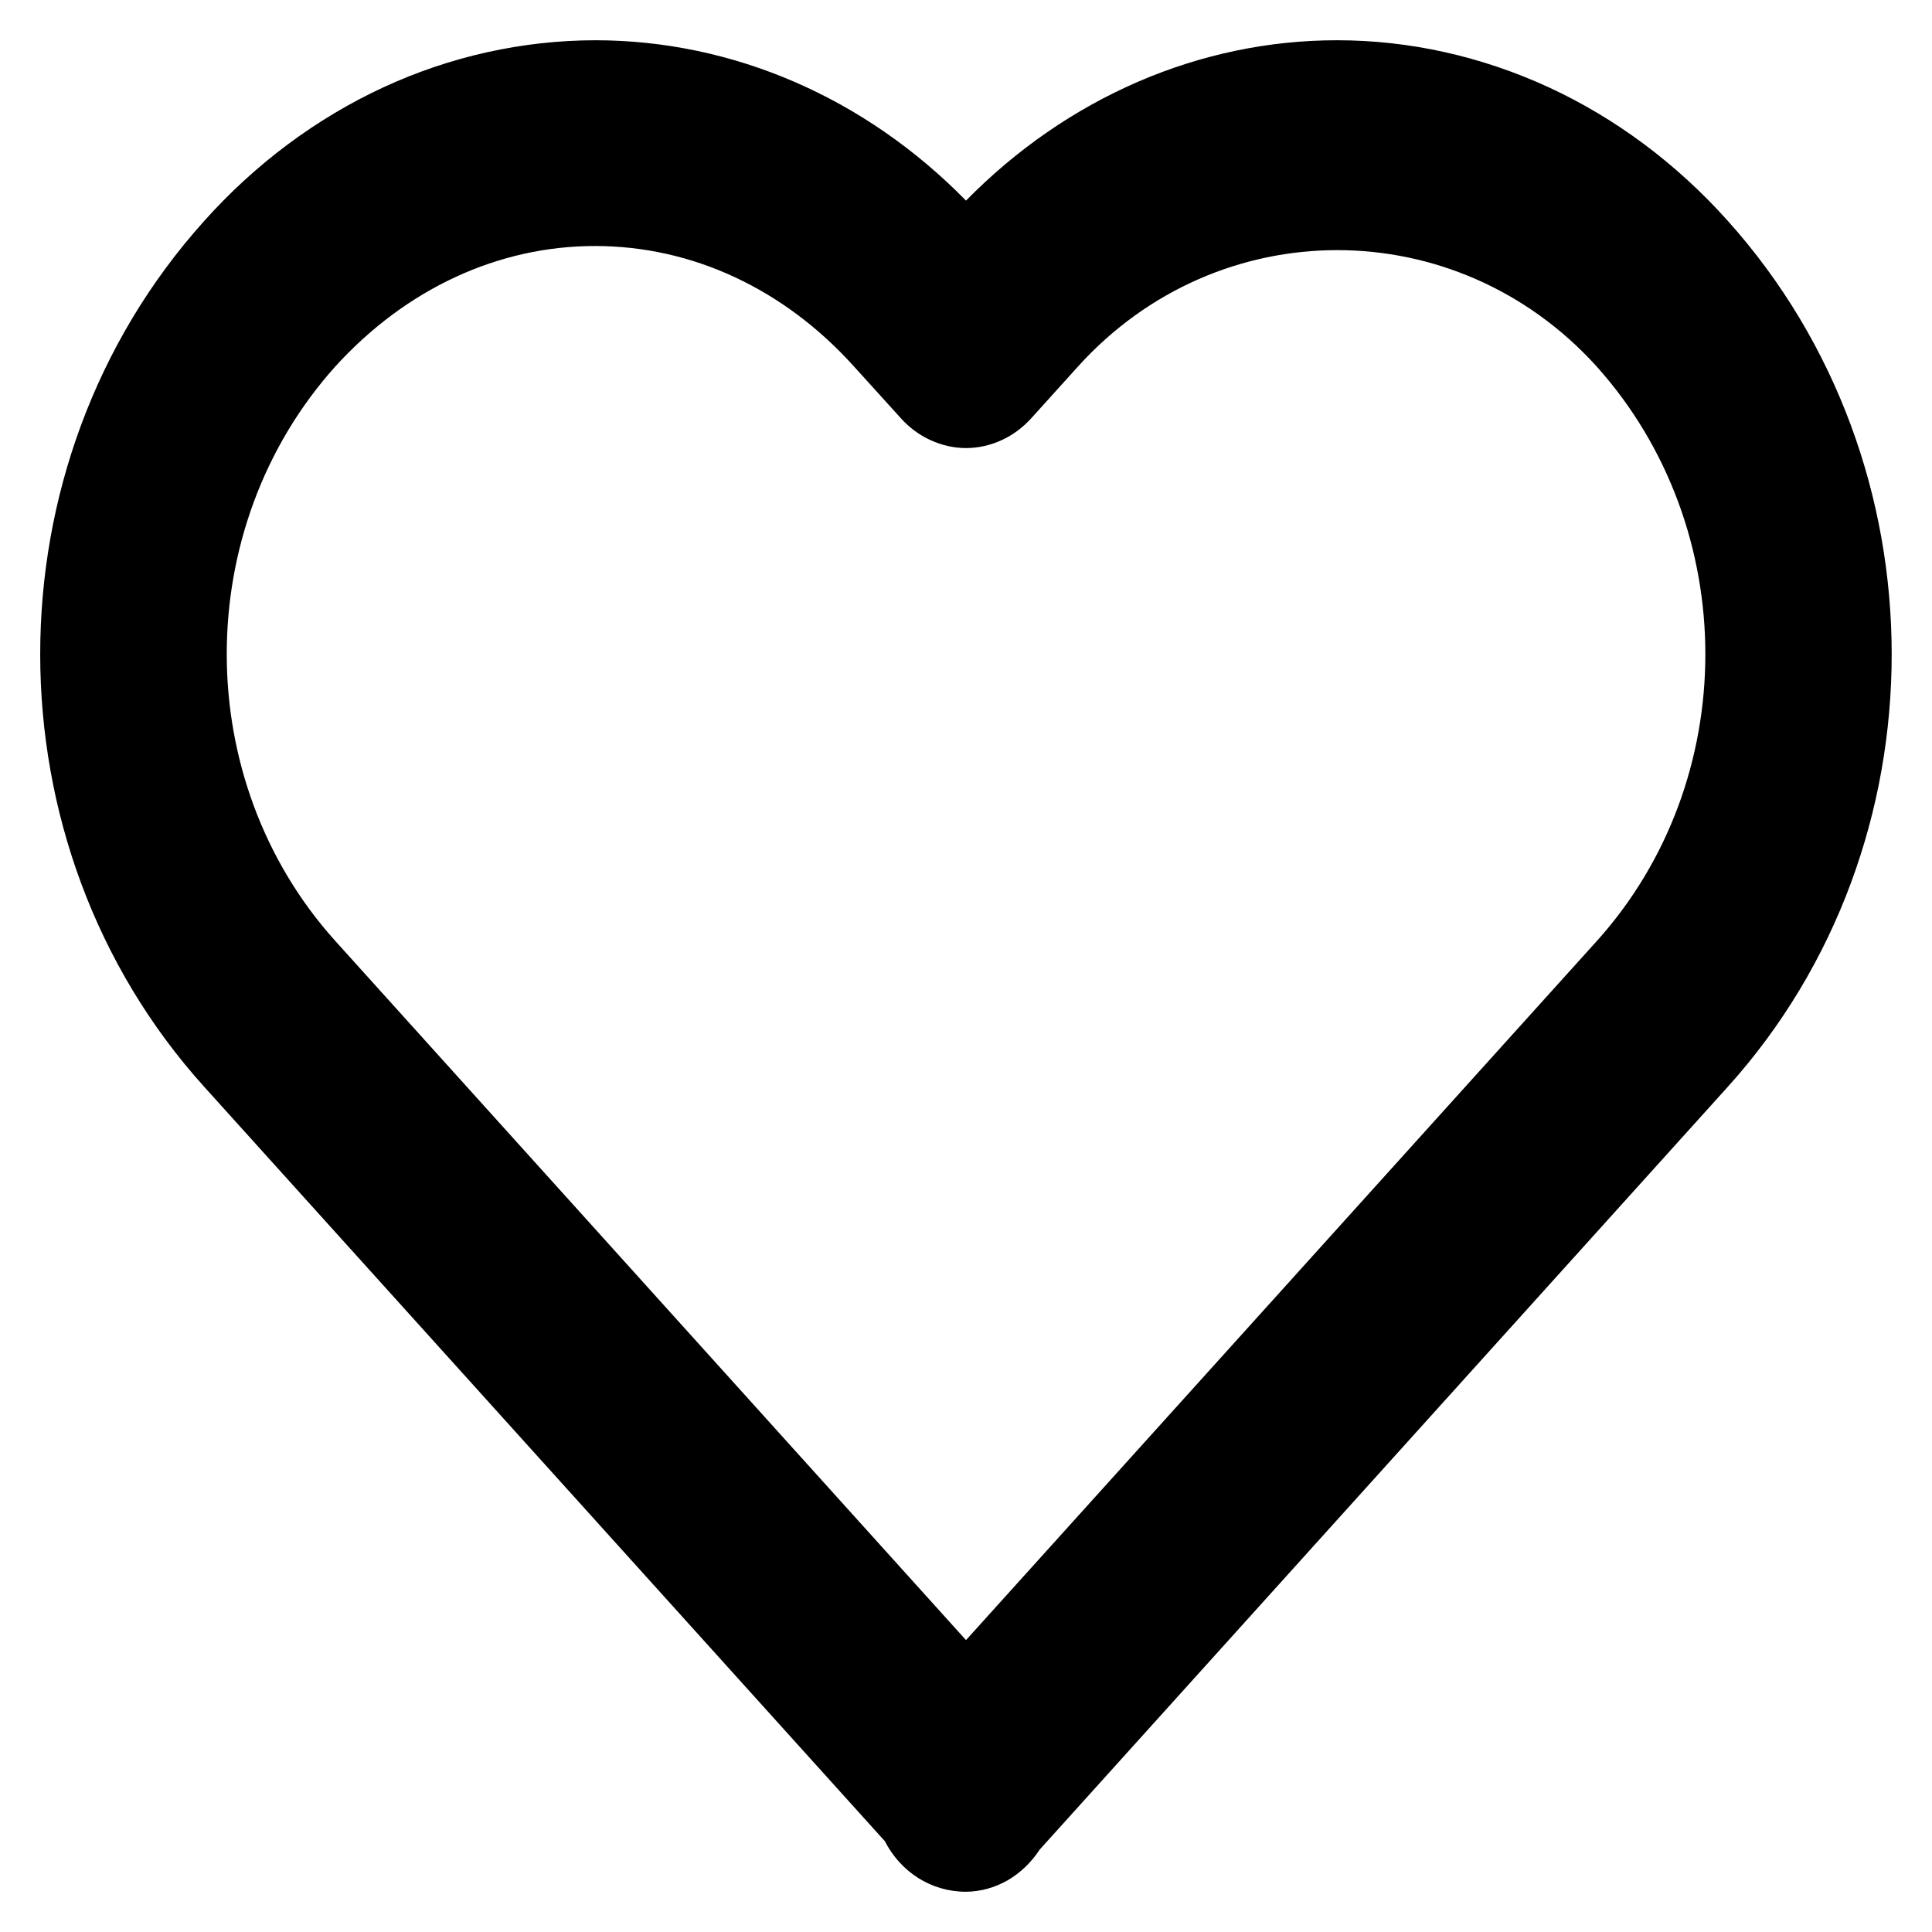
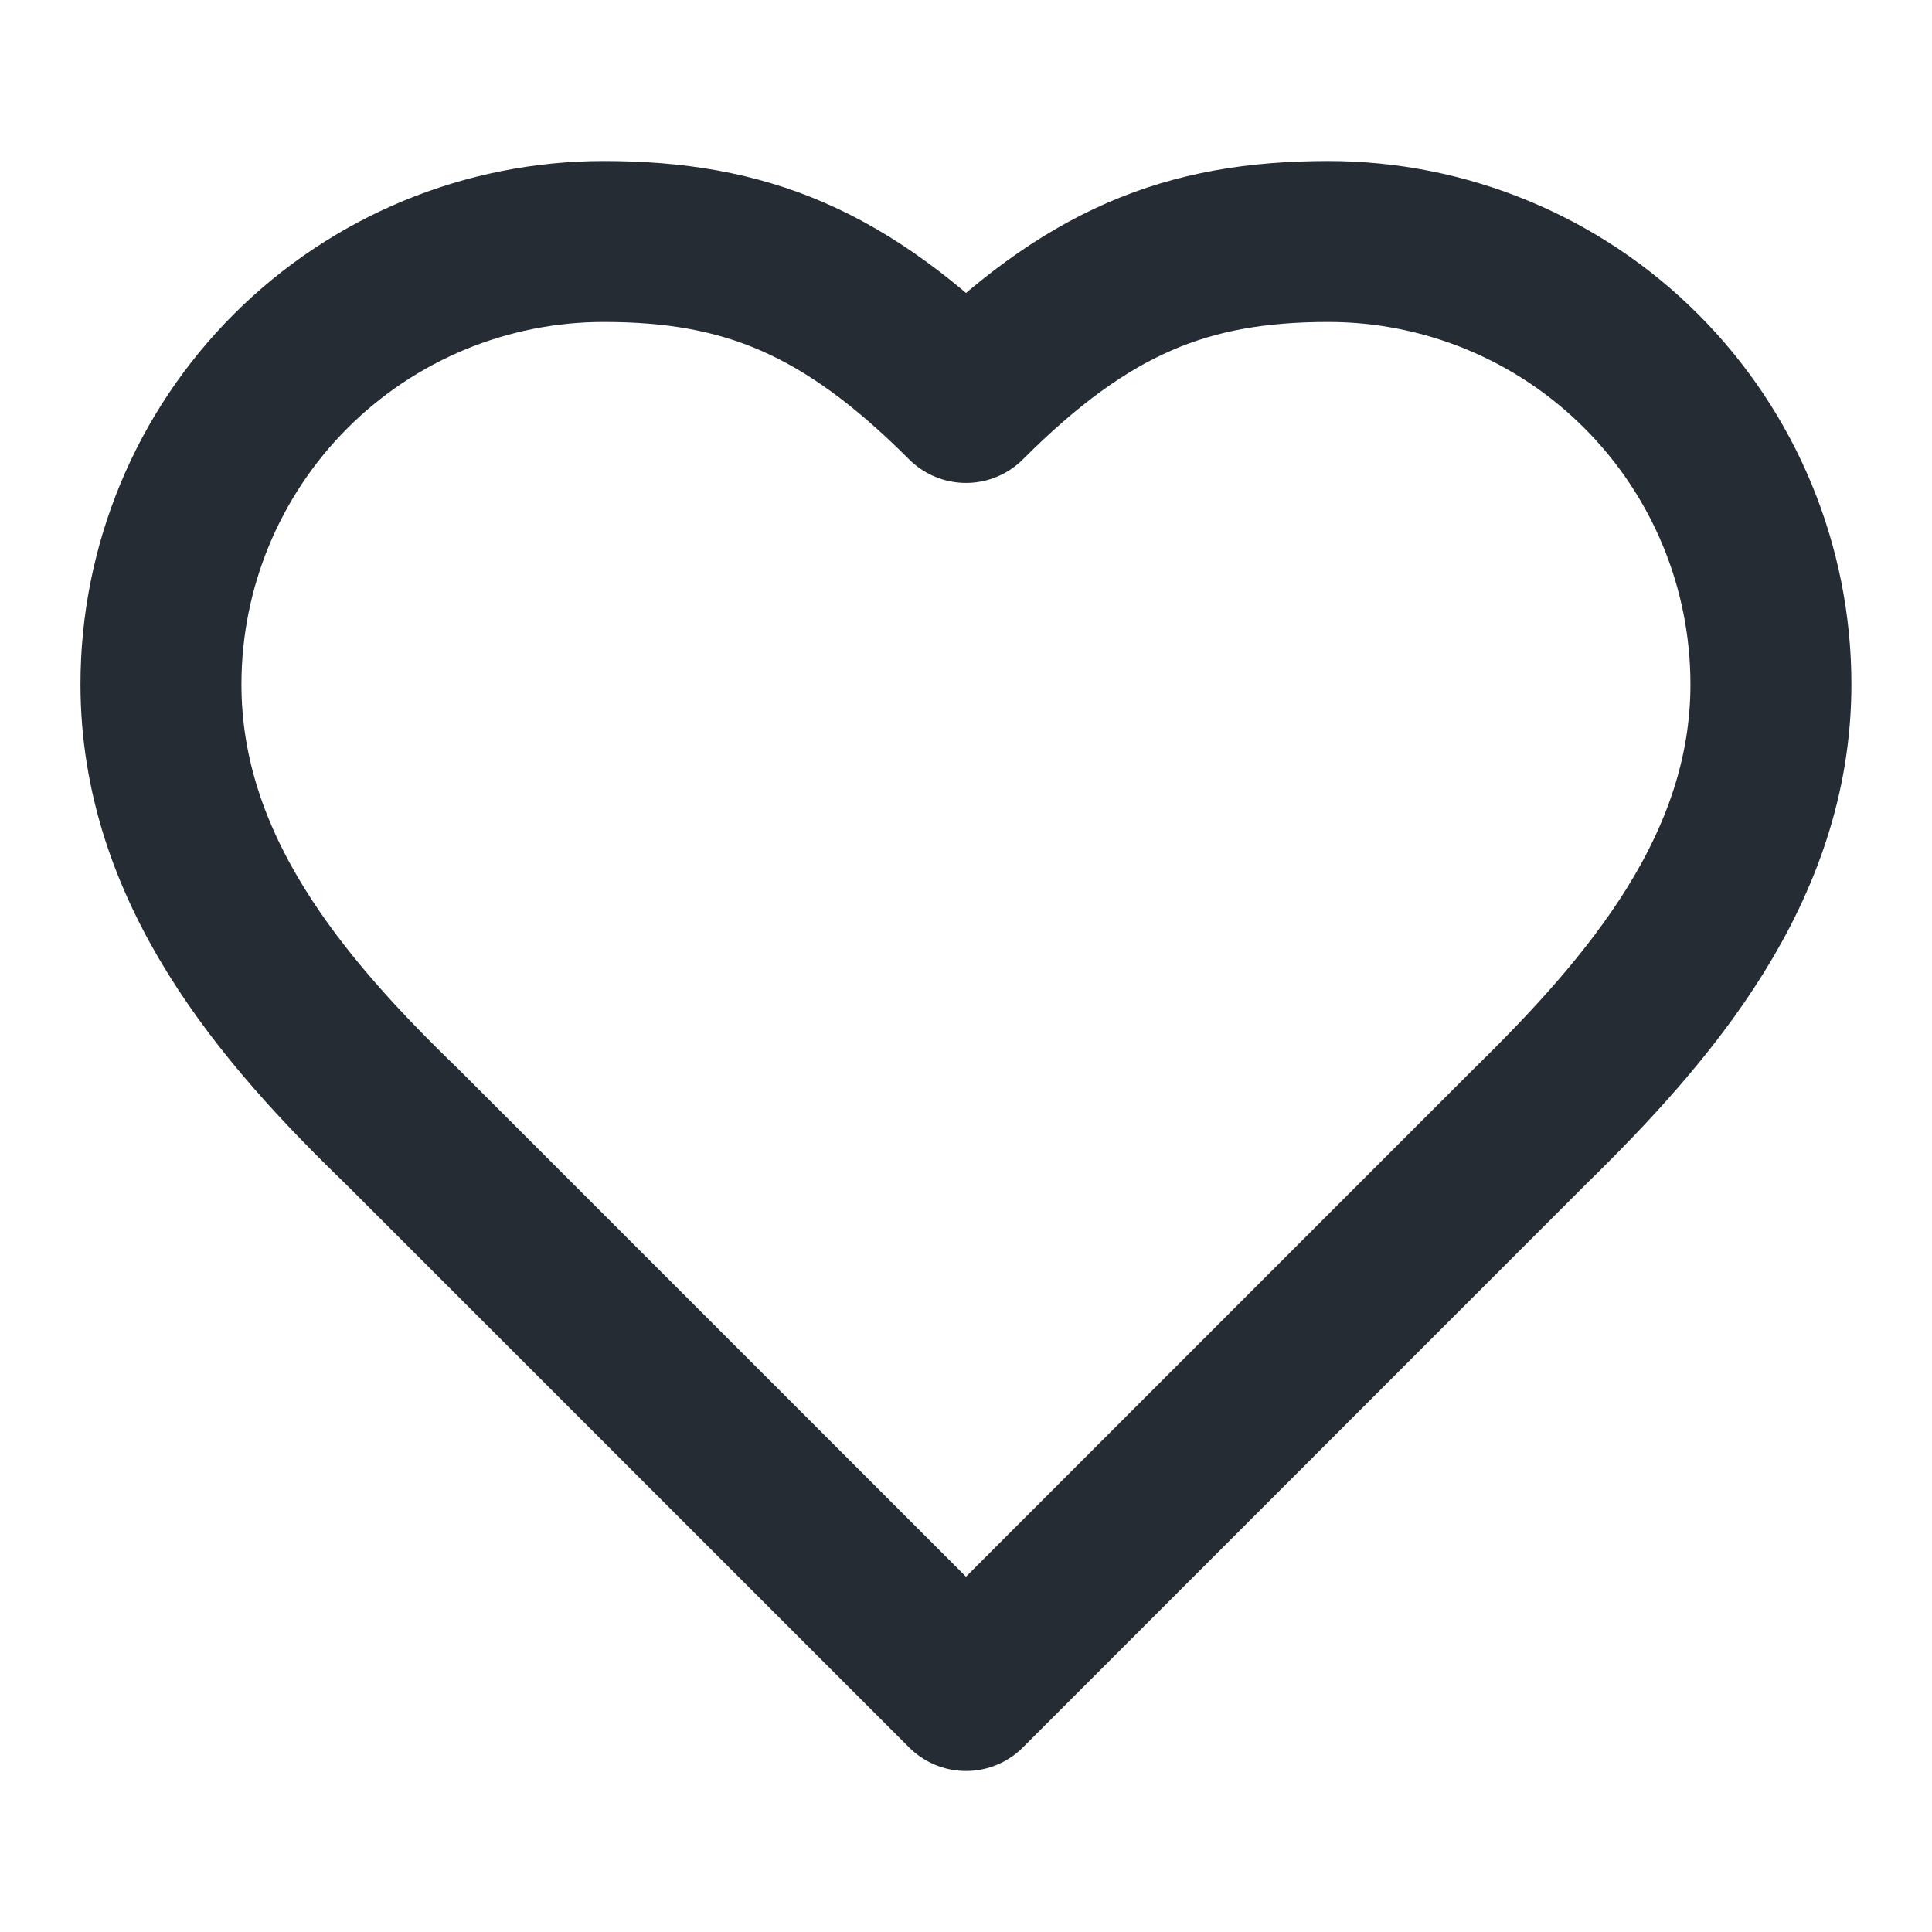
- <svg xmlns="http://www.w3.org/2000/svg" width="12" height="12" viewBox="0 0 12 12" fill="none">
-   <path d="M6 1.246C5.372 0.605 4.55 0.25 3.696 0.25C3.245 0.251 2.797 0.35 2.38 0.543C1.964 0.736 1.585 1.018 1.267 1.374C-0.09 2.884 -0.089 5.246 1.268 6.75L5.496 11.436C5.594 11.627 5.783 11.75 6 11.75C6.09 11.749 6.177 11.725 6.257 11.68C6.336 11.634 6.405 11.569 6.457 11.489L10.732 6.75C12.089 5.245 12.089 2.884 10.731 1.371C10.413 1.016 10.035 0.734 9.619 0.542C9.202 0.35 8.755 0.25 8.304 0.25C7.451 0.25 6.629 0.606 6 1.246ZM9.916 2.275C10.817 3.279 10.818 4.847 9.917 5.846L6 10.187L2.084 5.846C1.183 4.847 1.184 3.279 2.082 2.277C2.521 1.794 3.094 1.528 3.696 1.528C4.299 1.528 4.87 1.794 5.304 2.276L5.593 2.595C5.646 2.655 5.71 2.702 5.78 2.734C5.85 2.766 5.925 2.783 6 2.783C6.076 2.783 6.151 2.766 6.221 2.734C6.291 2.702 6.354 2.655 6.408 2.595L6.696 2.276C7.568 1.312 9.045 1.314 9.916 2.275Z" fill="#000000" />
+ <svg width="16" height="16" viewBox="0 0 16 16" fill="none">
+   <path d="M12.666 9.333C13.66 8.36 14.666 7.193 14.666 5.667C14.666 4.694 14.28 3.762 13.592 3.074C12.905 2.386 11.972 2 11 2C9.826 2 9 2.333 8 3.333C7 2.333 6.173 2 5 2C4.027 2 3.095 2.386 2.407 3.074C1.719 3.762 1.333 4.694 1.333 5.667C1.333 7.2 2.333 8.367 3.333 9.333L8 14L12.666 9.333Z" stroke="#252C34" stroke-width="1.333" stroke-linecap="round" stroke-linejoin="round" />
</svg>
